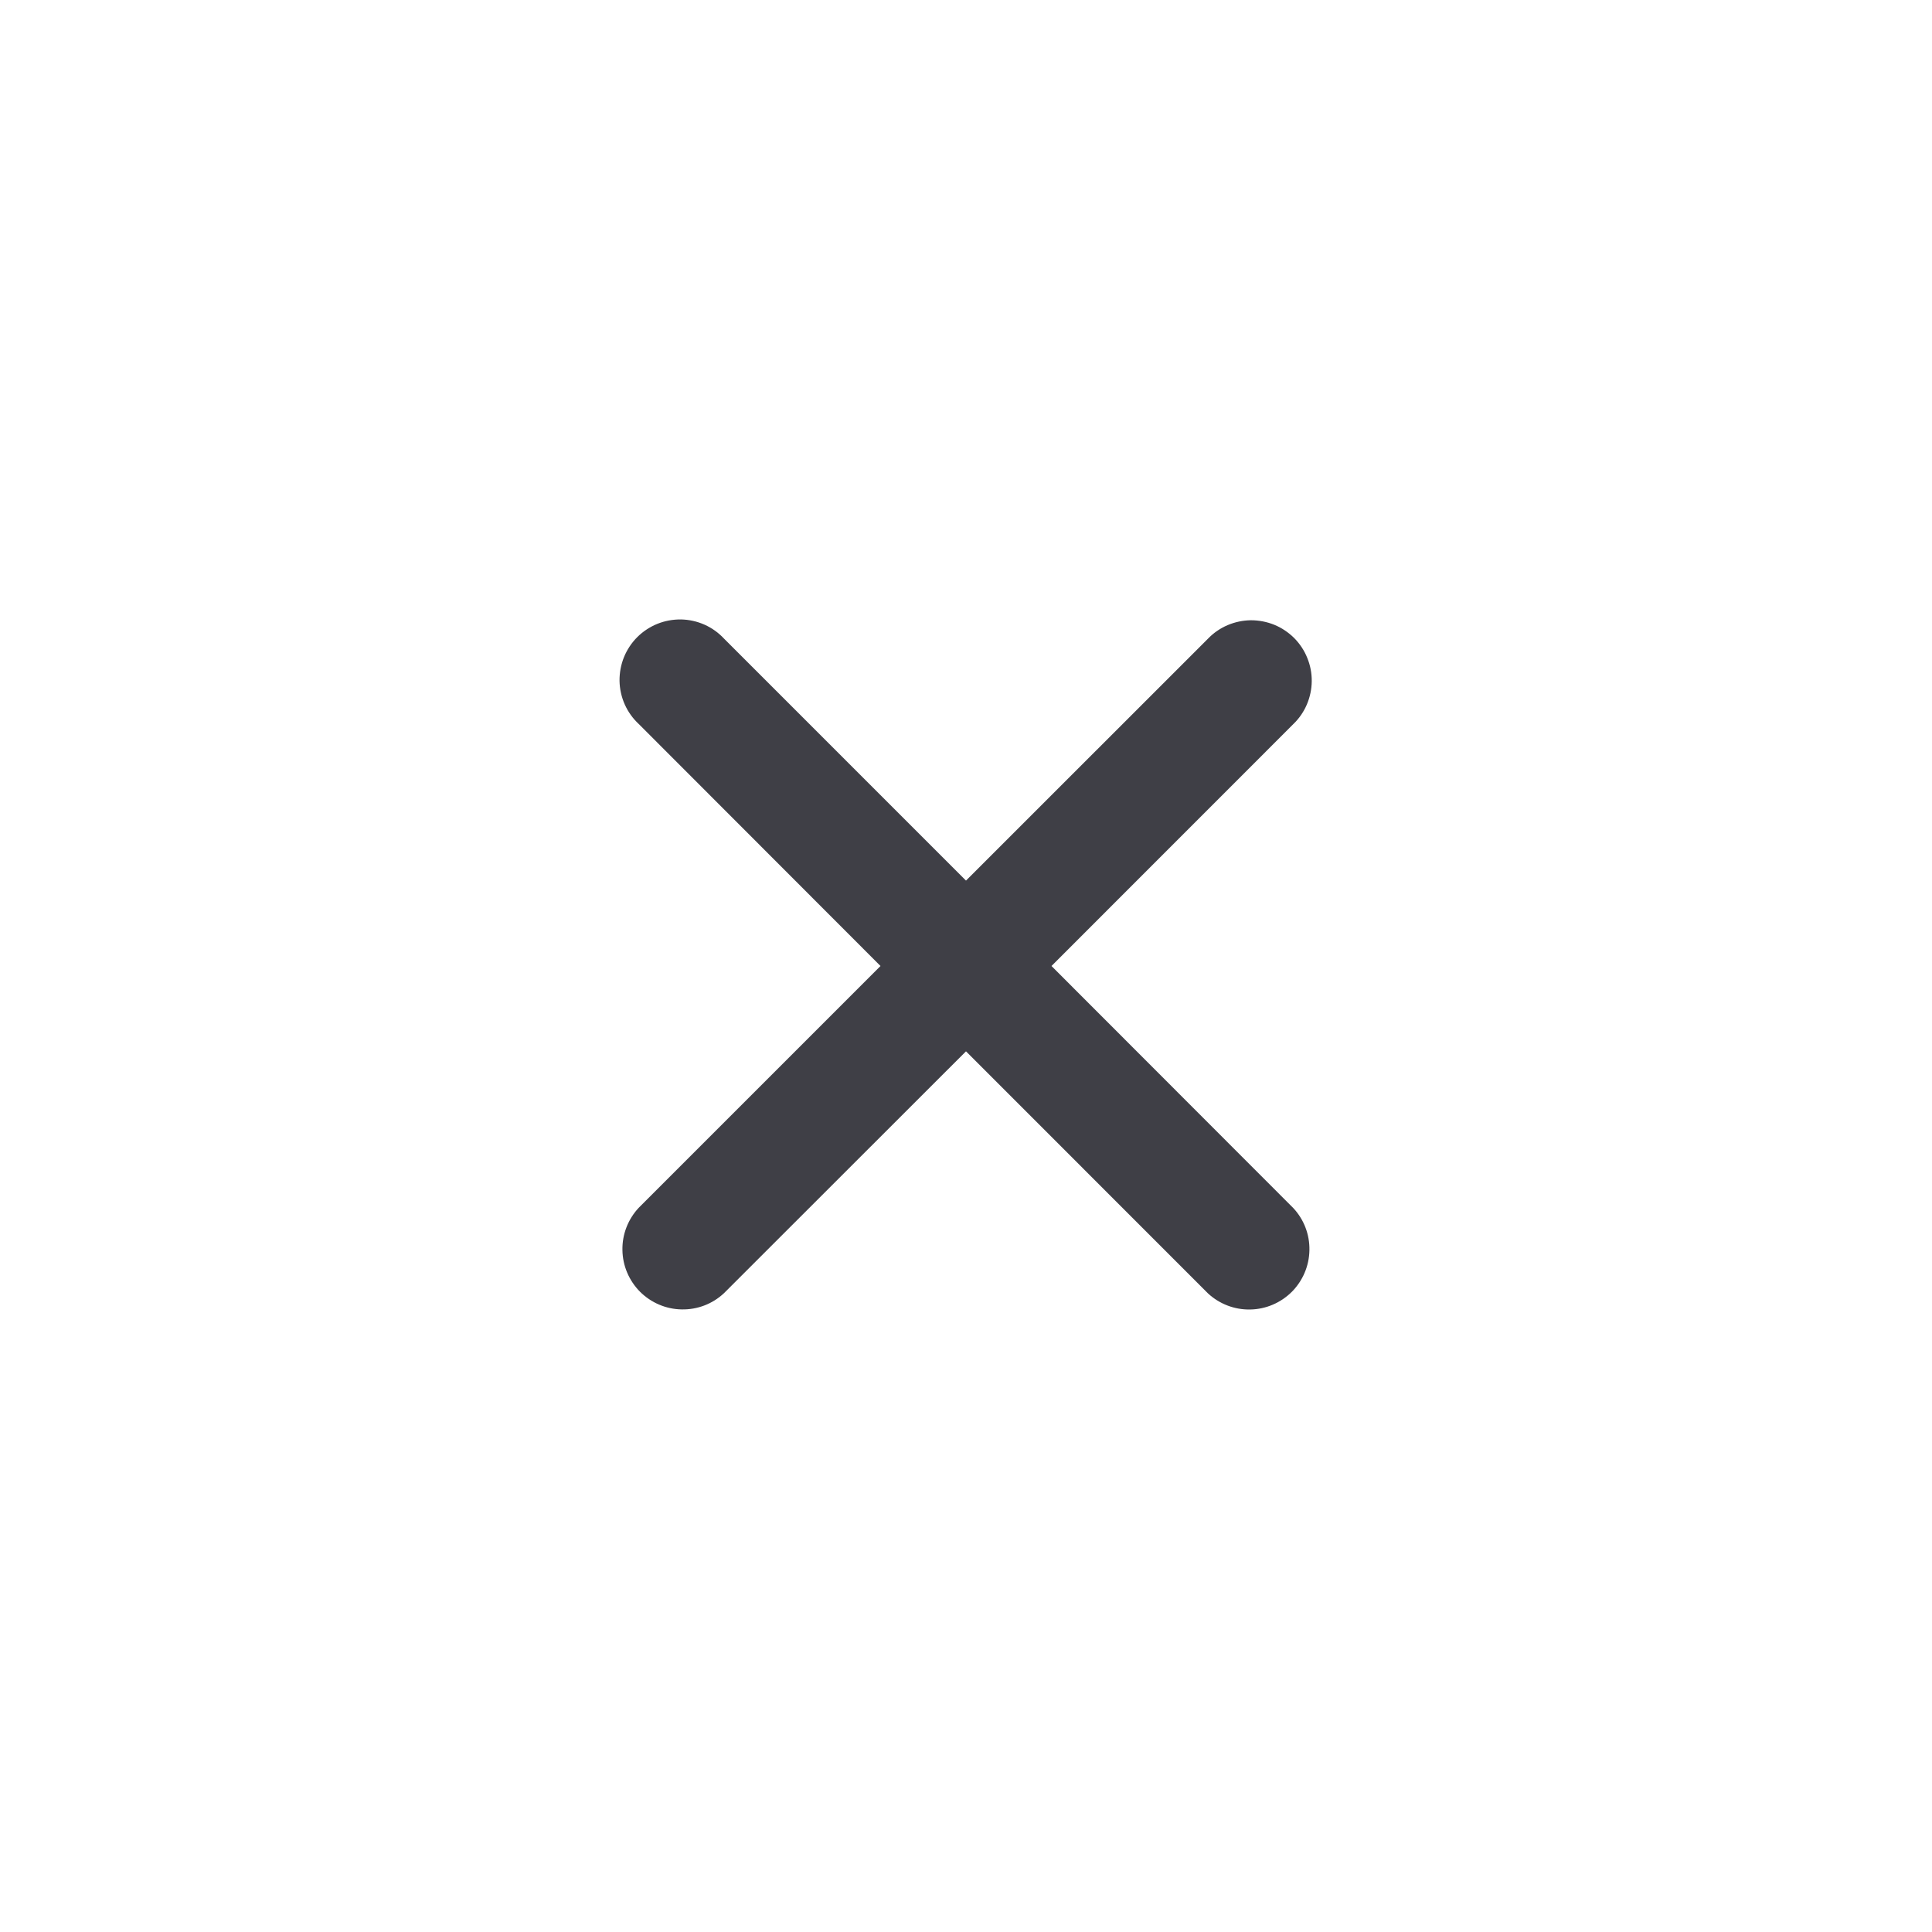
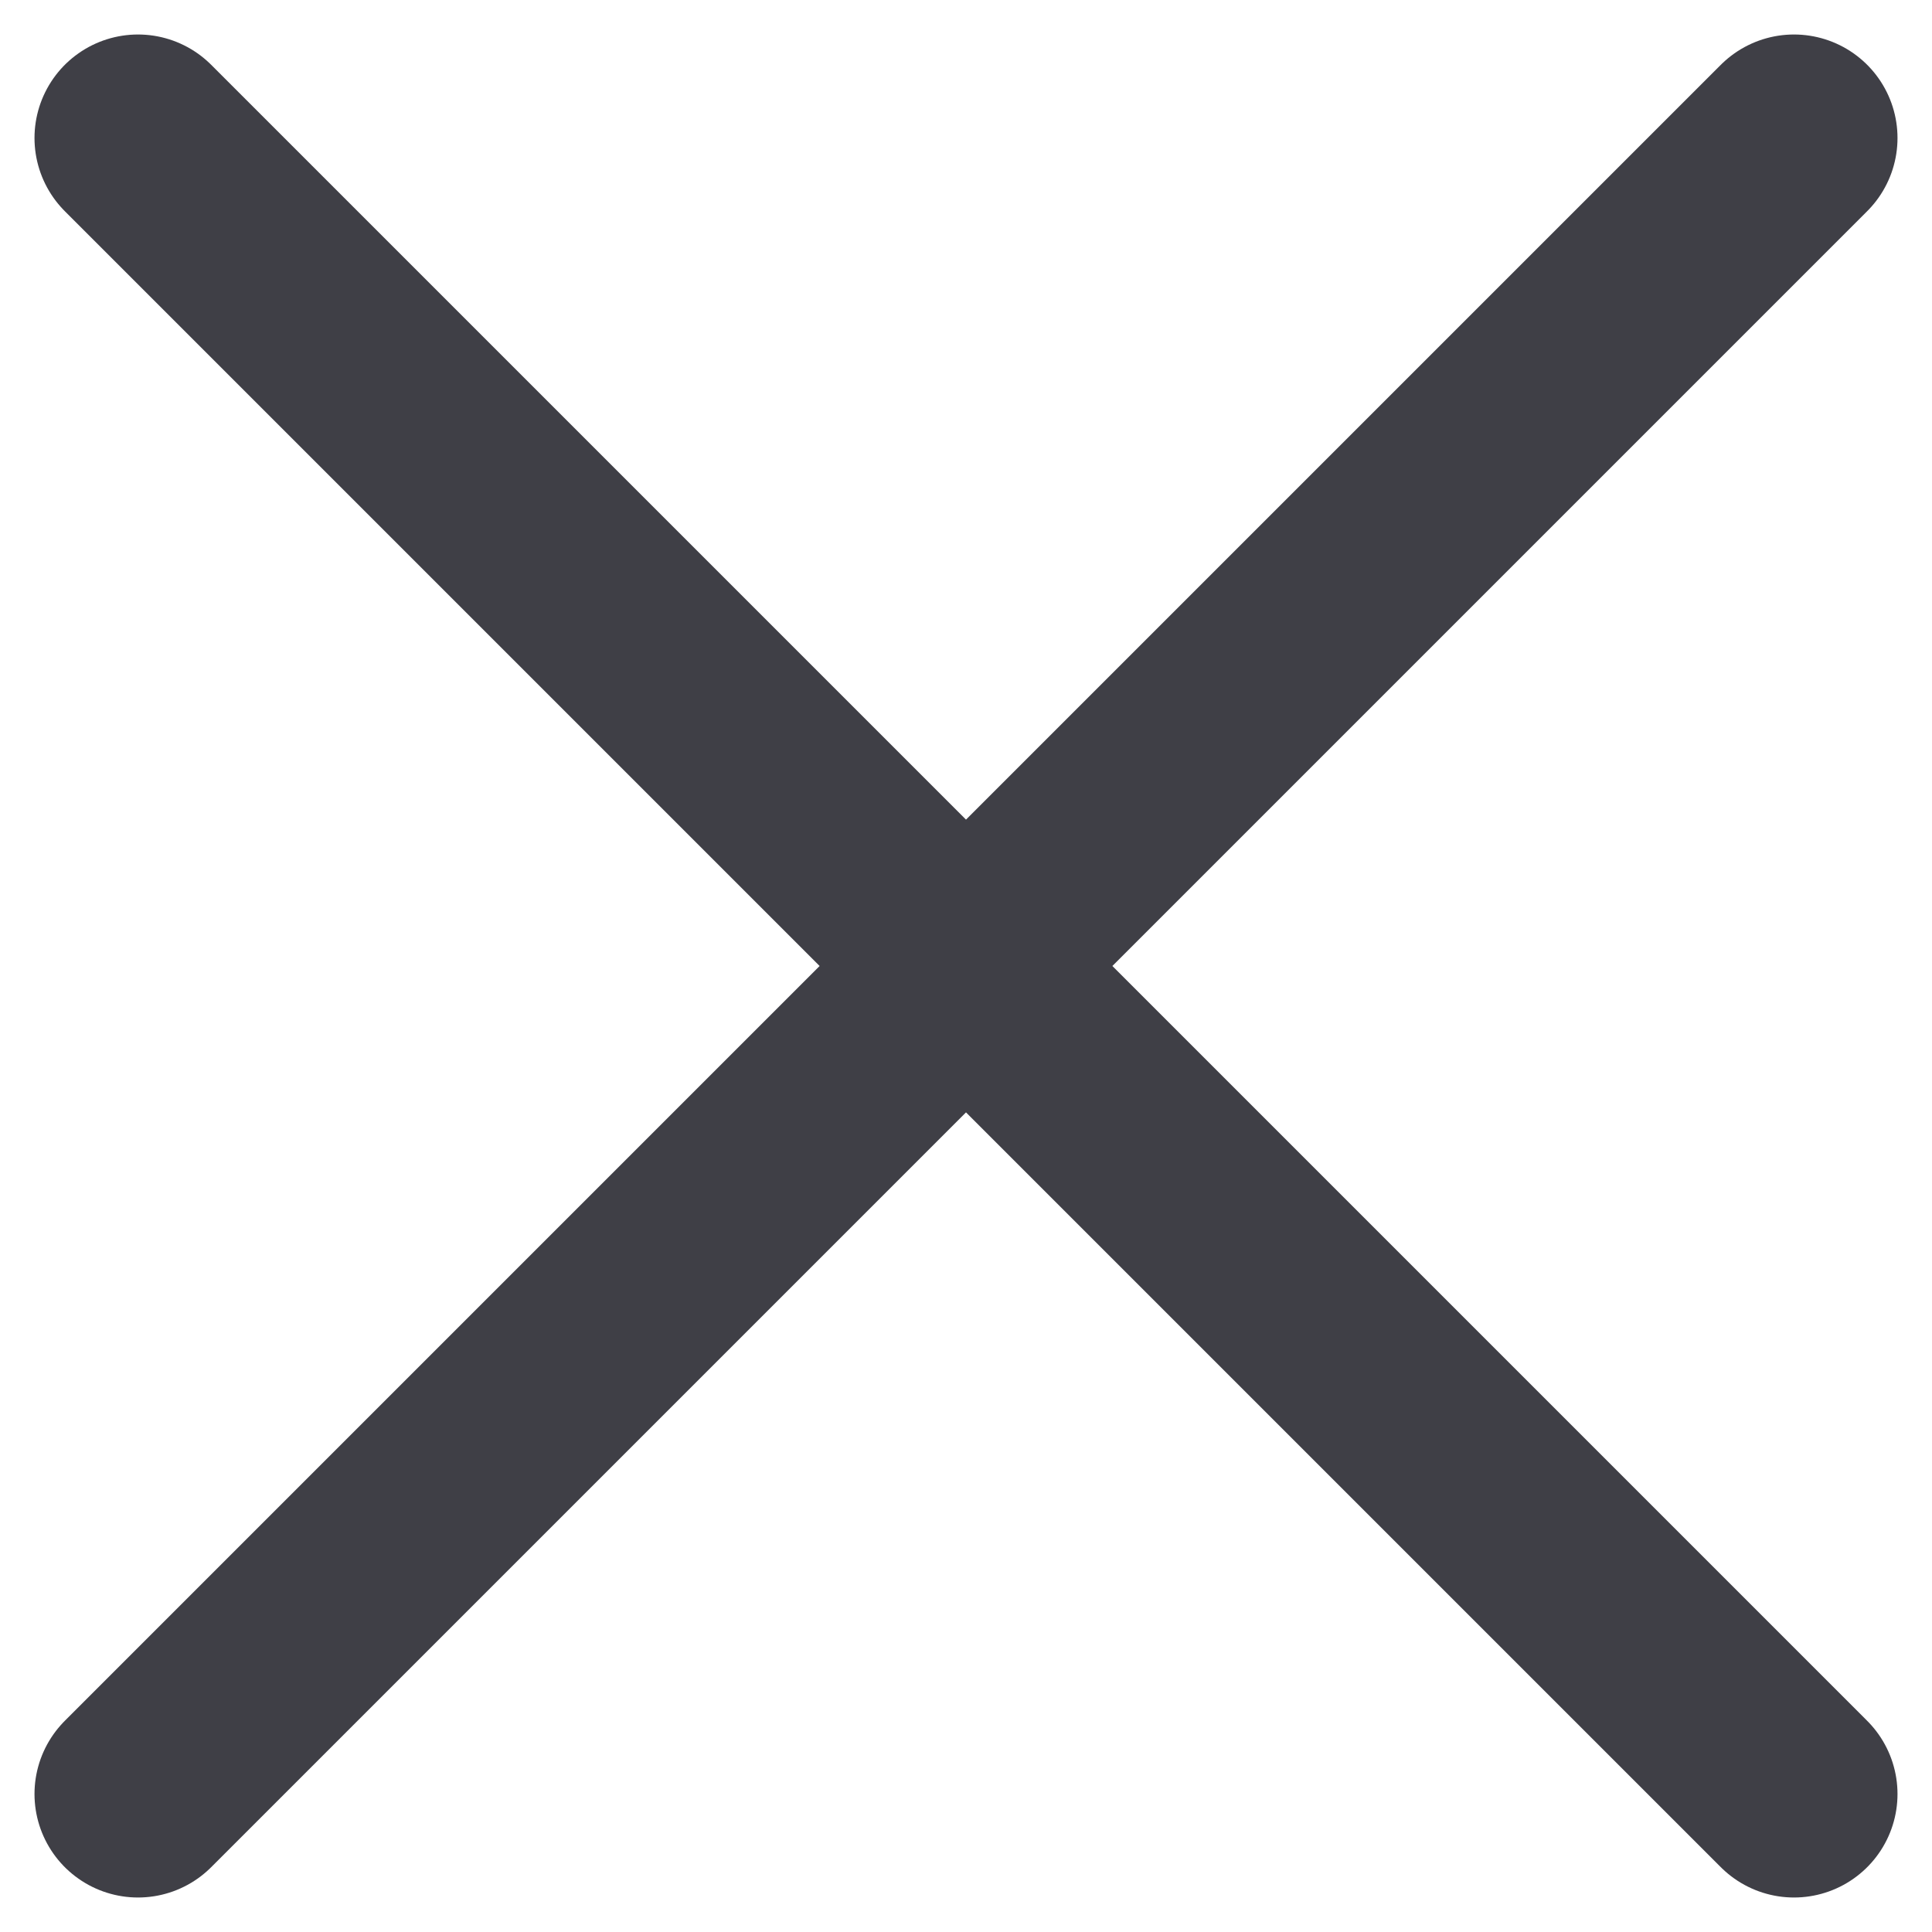
- <svg xmlns="http://www.w3.org/2000/svg" width="24" height="24" viewBox="0 0 24 24" fill="none">
-   <path d="M16.066 8.995C16.138 8.926 16.195 8.843 16.234 8.752C16.273 8.66 16.294 8.562 16.295 8.462C16.296 8.363 16.277 8.264 16.239 8.172C16.202 8.079 16.146 7.996 16.076 7.925C16.005 7.855 15.922 7.799 15.829 7.761C15.737 7.724 15.639 7.705 15.539 7.705C15.44 7.706 15.341 7.727 15.249 7.766C15.158 7.805 15.075 7.862 15.006 7.934L12 10.939L8.995 7.934C8.926 7.86 8.844 7.801 8.752 7.76C8.66 7.719 8.56 7.697 8.46 7.695C8.359 7.694 8.259 7.712 8.165 7.75C8.072 7.788 7.987 7.844 7.916 7.915C7.845 7.986 7.789 8.071 7.751 8.164C7.713 8.258 7.695 8.358 7.696 8.459C7.698 8.559 7.72 8.659 7.761 8.751C7.802 8.843 7.861 8.925 7.935 8.994L10.938 12L7.933 15.005C7.801 15.147 7.728 15.335 7.732 15.53C7.735 15.724 7.814 15.909 7.951 16.047C8.089 16.184 8.274 16.263 8.468 16.266C8.663 16.27 8.851 16.198 8.993 16.065L12 13.06L15.005 16.066C15.147 16.198 15.335 16.271 15.53 16.267C15.724 16.264 15.909 16.185 16.047 16.048C16.184 15.91 16.263 15.725 16.266 15.53C16.27 15.336 16.198 15.148 16.065 15.006L13.062 12L16.066 8.995Z" fill="#3F3F46" />
+ <svg xmlns="http://www.w3.org/2000/svg" width="28" height="28" viewBox="0 0 28 28" fill="none">
+   <path d="M26 2L2 26M2 2L26 26" stroke="#3F3F46" stroke-width="3" stroke-linecap="round" stroke-linejoin="round" />
</svg>
